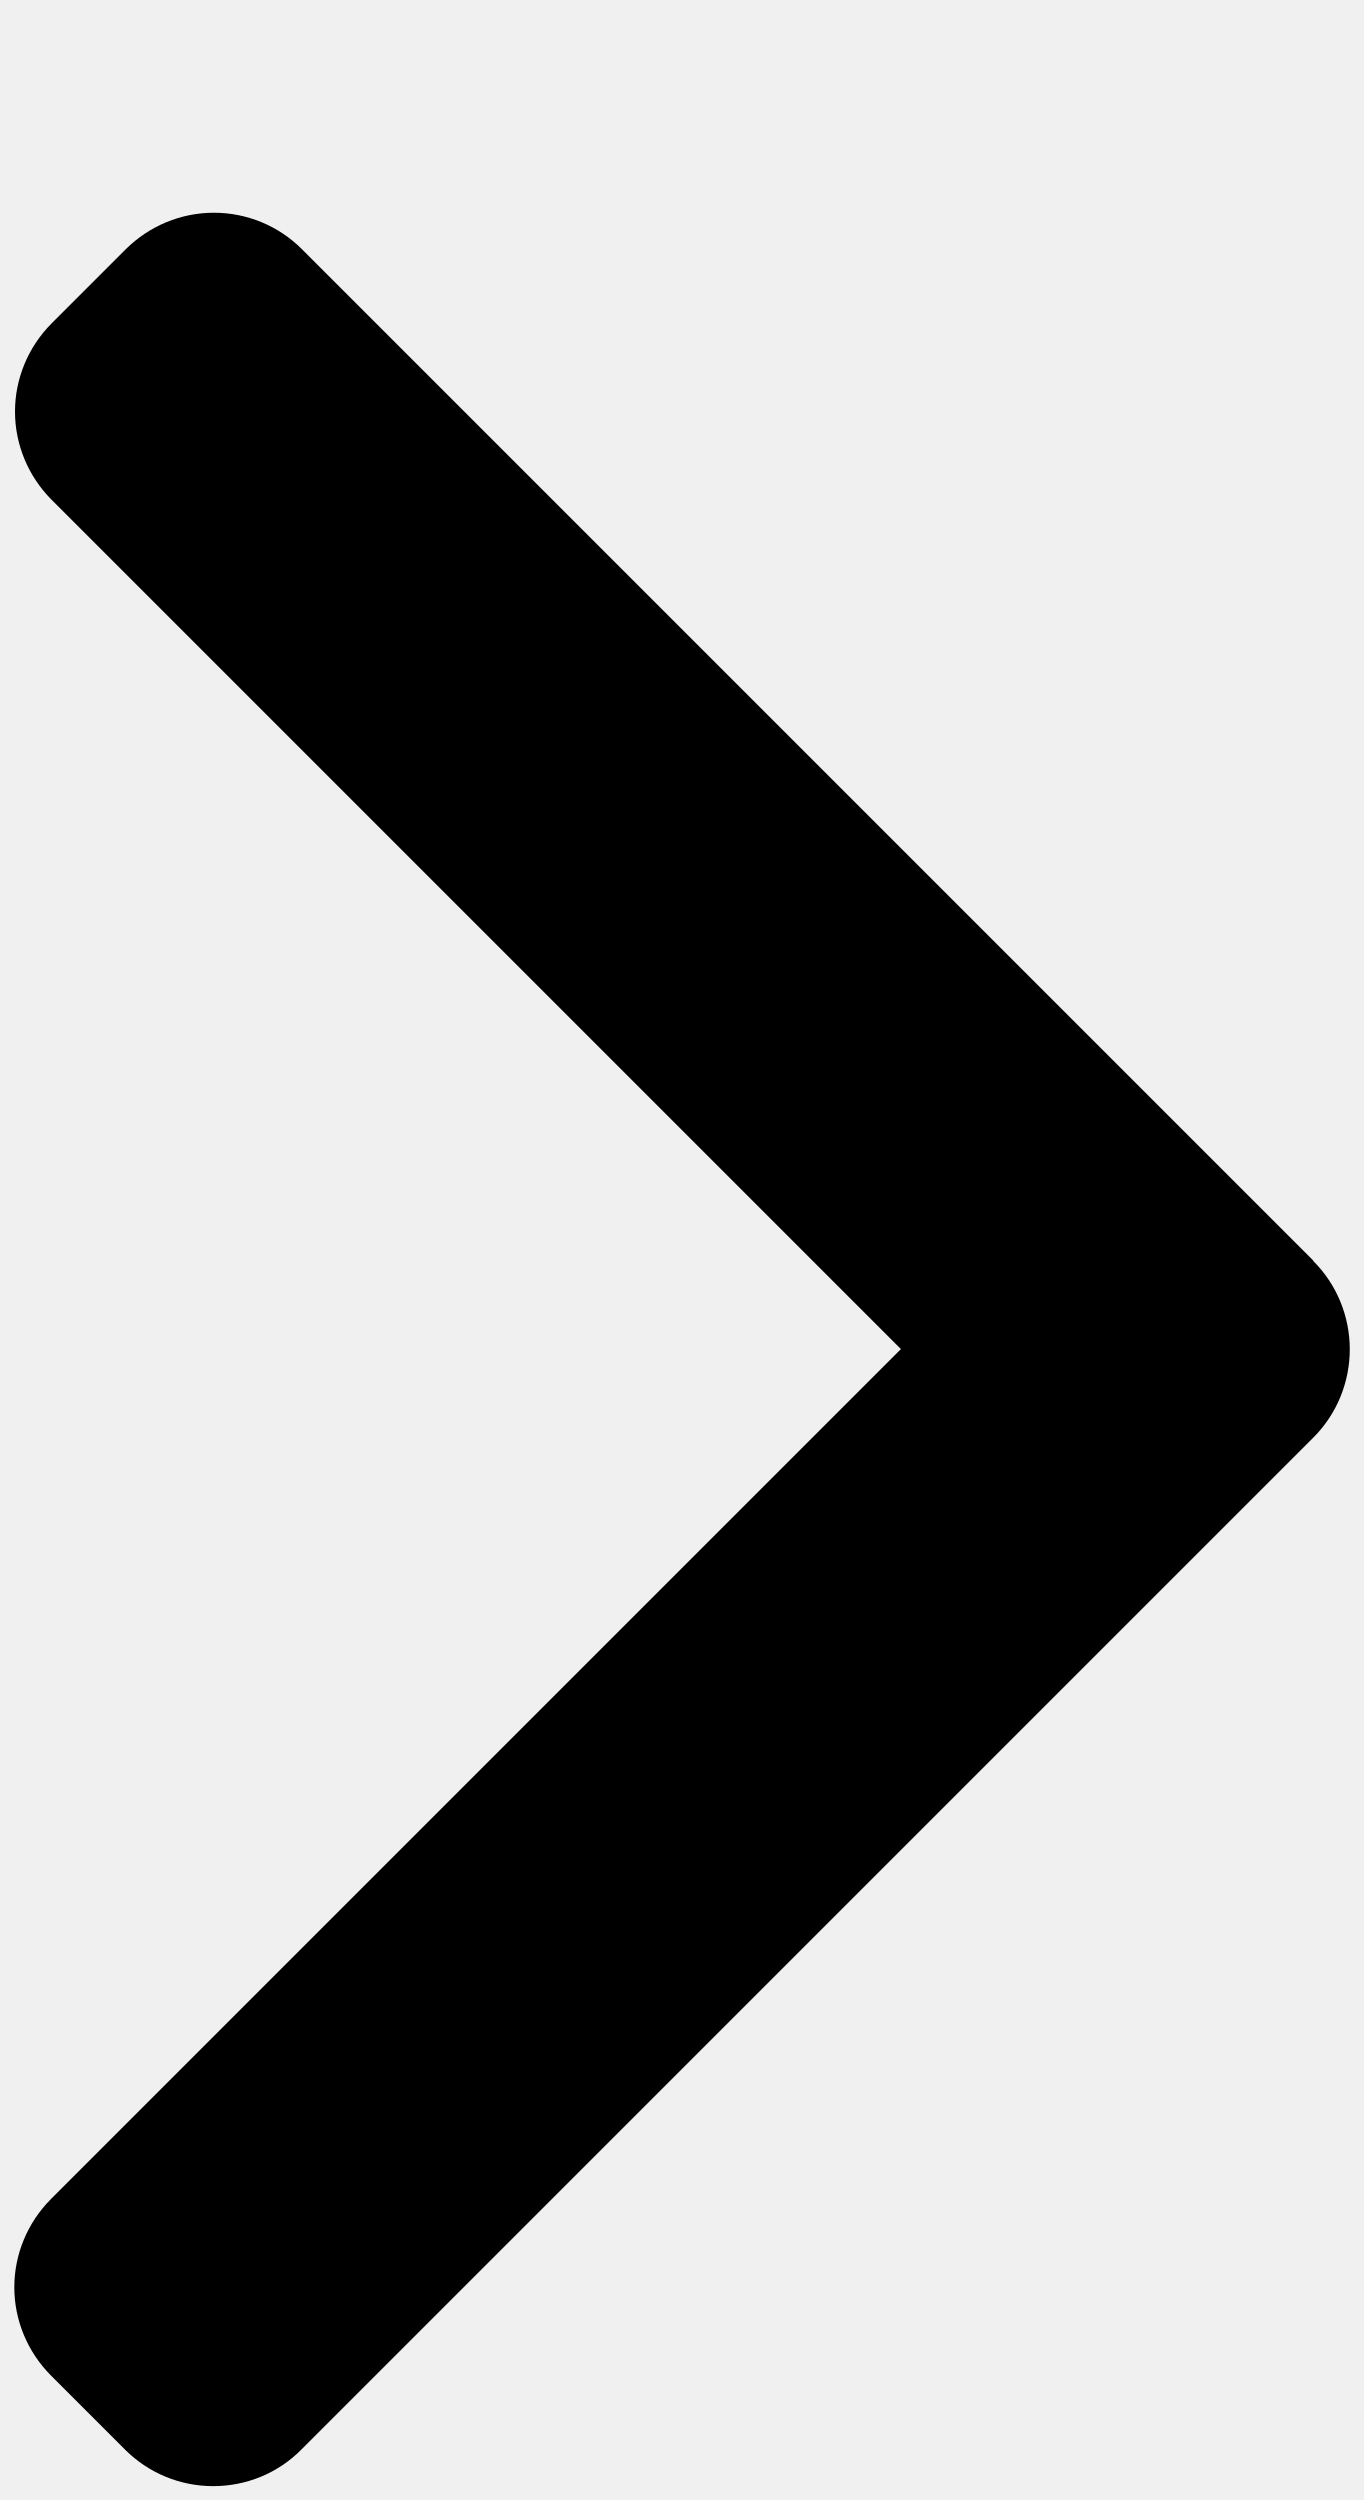
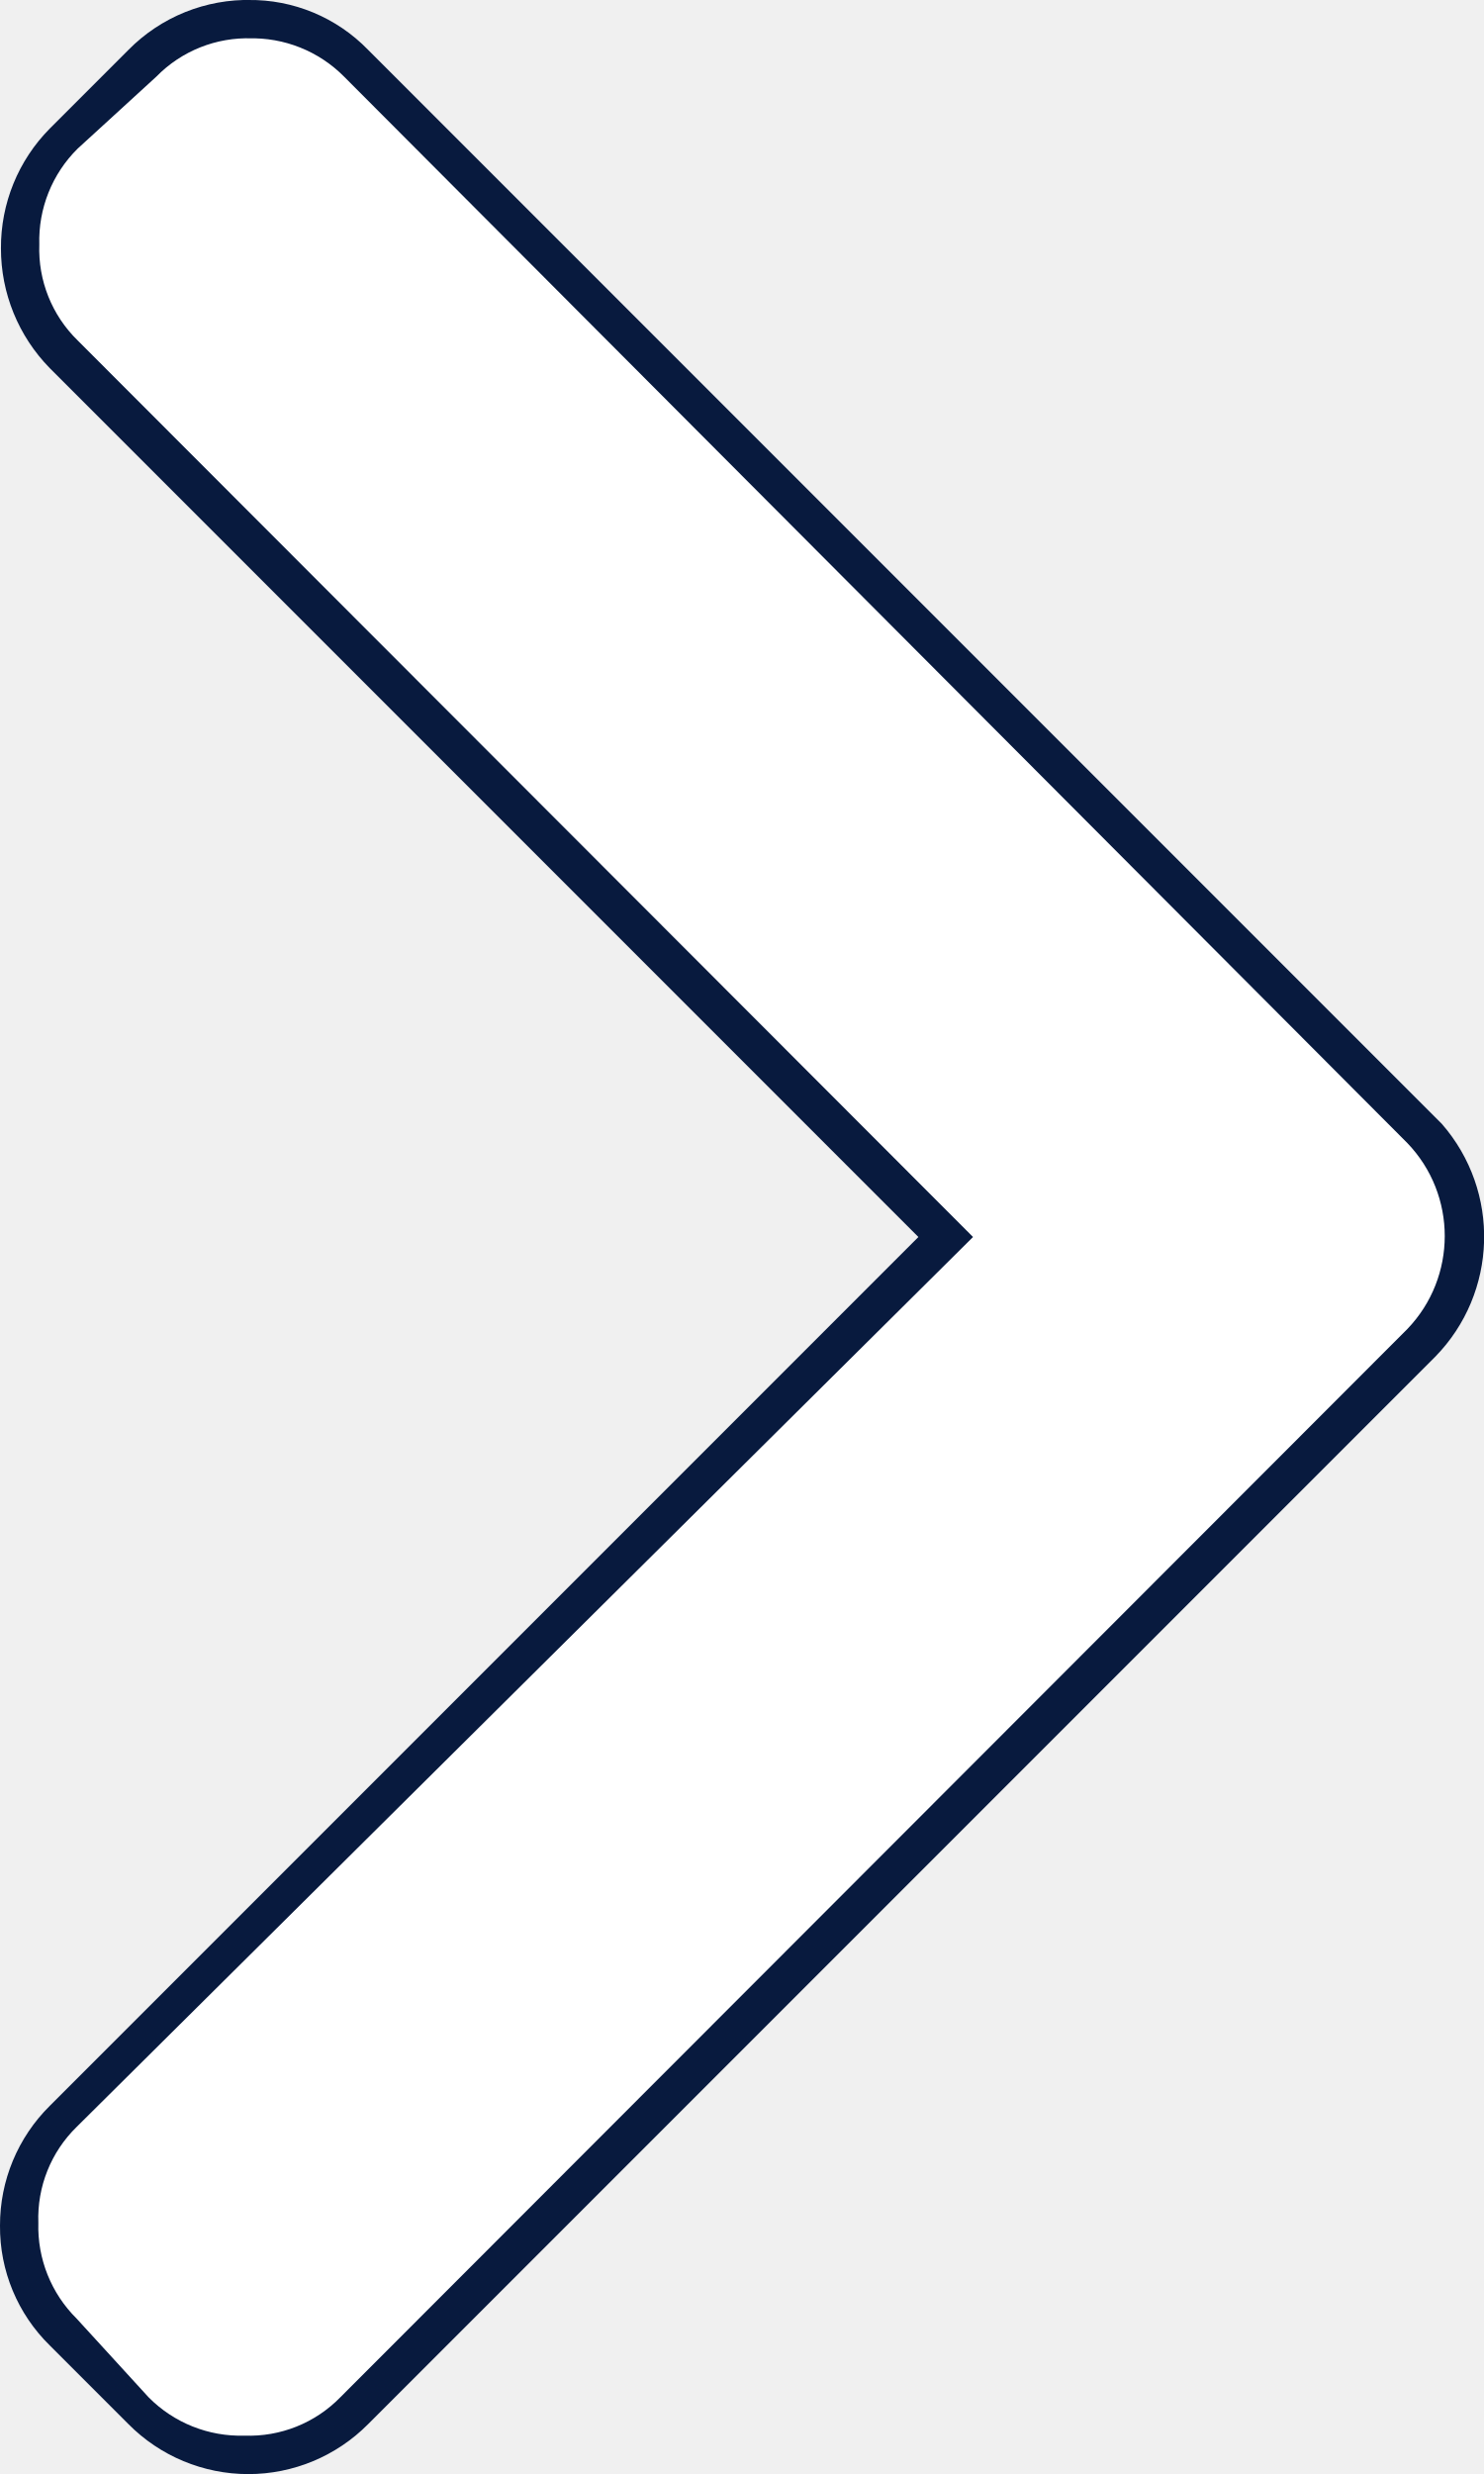
- <svg xmlns="http://www.w3.org/2000/svg" width="6" height="11" viewBox="0 0 6 11">
-   <path d="M5.778 5.546L1.328 1.096C1.226 0.994 1.087 0.936 0.941 0.936C0.796 0.936 0.657 0.994 0.554 1.096L0.226 1.424C0.124 1.527 0.066 1.666 0.066 1.811C0.066 1.956 0.124 2.095 0.226 2.198L3.964 5.936L0.223 9.677C0.121 9.78 0.063 9.919 0.063 10.064C0.063 10.209 0.121 10.348 0.223 10.451L0.551 10.779C0.654 10.882 0.793 10.939 0.938 10.939C1.084 10.939 1.223 10.882 1.325 10.779L5.779 6.325C5.882 6.222 5.939 6.082 5.939 5.937C5.939 5.792 5.882 5.652 5.779 5.549L5.778 5.546Z" />
+ <svg xmlns="http://www.w3.org/2000/svg" id="Layer_1" data-name="Layer 1" viewBox="0 0 15.48 25.8">
+   <defs>
+     <style>.cls-1{fill:#fff;}.cls-2{fill:#081a3e;}</style>
+   </defs>
+   <path class="cls-1" d="M2.19,25.2a1.55,1.55,0,0,1-1.11-.46l-.82-.82a1.57,1.57,0,0,1,0-2.22l9.21-9.2L.27,3.3A1.57,1.57,0,0,1-.19,2.19,1.55,1.55,0,0,1,.27,1.08L1.09.26A1.53,1.53,0,0,1,2.19-.2,1.53,1.53,0,0,1,3.3.26L14.42,11.38a1.59,1.59,0,0,1,0,2.23L3.3,24.74A1.55,1.55,0,0,1,2.19,25.2Z" transform="translate(0.4 0.4)" />
+   <path class="cls-2" d="M2.19,0a1.35,1.35,0,0,1,1,.4L14.28,11.52h0a1.4,1.4,0,0,1,0,1.94L3.15,24.6a1.33,1.33,0,0,1-1,.4,1.35,1.35,0,0,1-1-.4L.4,23.78a1.35,1.35,0,0,1-.4-1,1.33,1.33,0,0,1,.4-1L9.75,12.5.41,3.15a1.33,1.33,0,0,1-.4-1,1.35,1.35,0,0,1,.4-1L1.23.4a1.33,1.33,0,0,1,1-.4m0-.4A1.75,1.75,0,0,0,.94.12L.12.94A1.76,1.76,0,0,0-.39,2.19,1.78,1.78,0,0,0,.12,3.44L9.18,12.5.12,21.56A1.75,1.75,0,0,0-.4,22.81a1.73,1.73,0,0,0,.52,1.25l.82.82a1.76,1.76,0,0,0,2.5,0L14.57,13.75a1.79,1.79,0,0,0,.07-2.43h0l-.07-.07L3.44.12A1.71,1.71,0,0,0,2.19-.4Z" transform="translate(0.4 0.4)" />
</svg>
